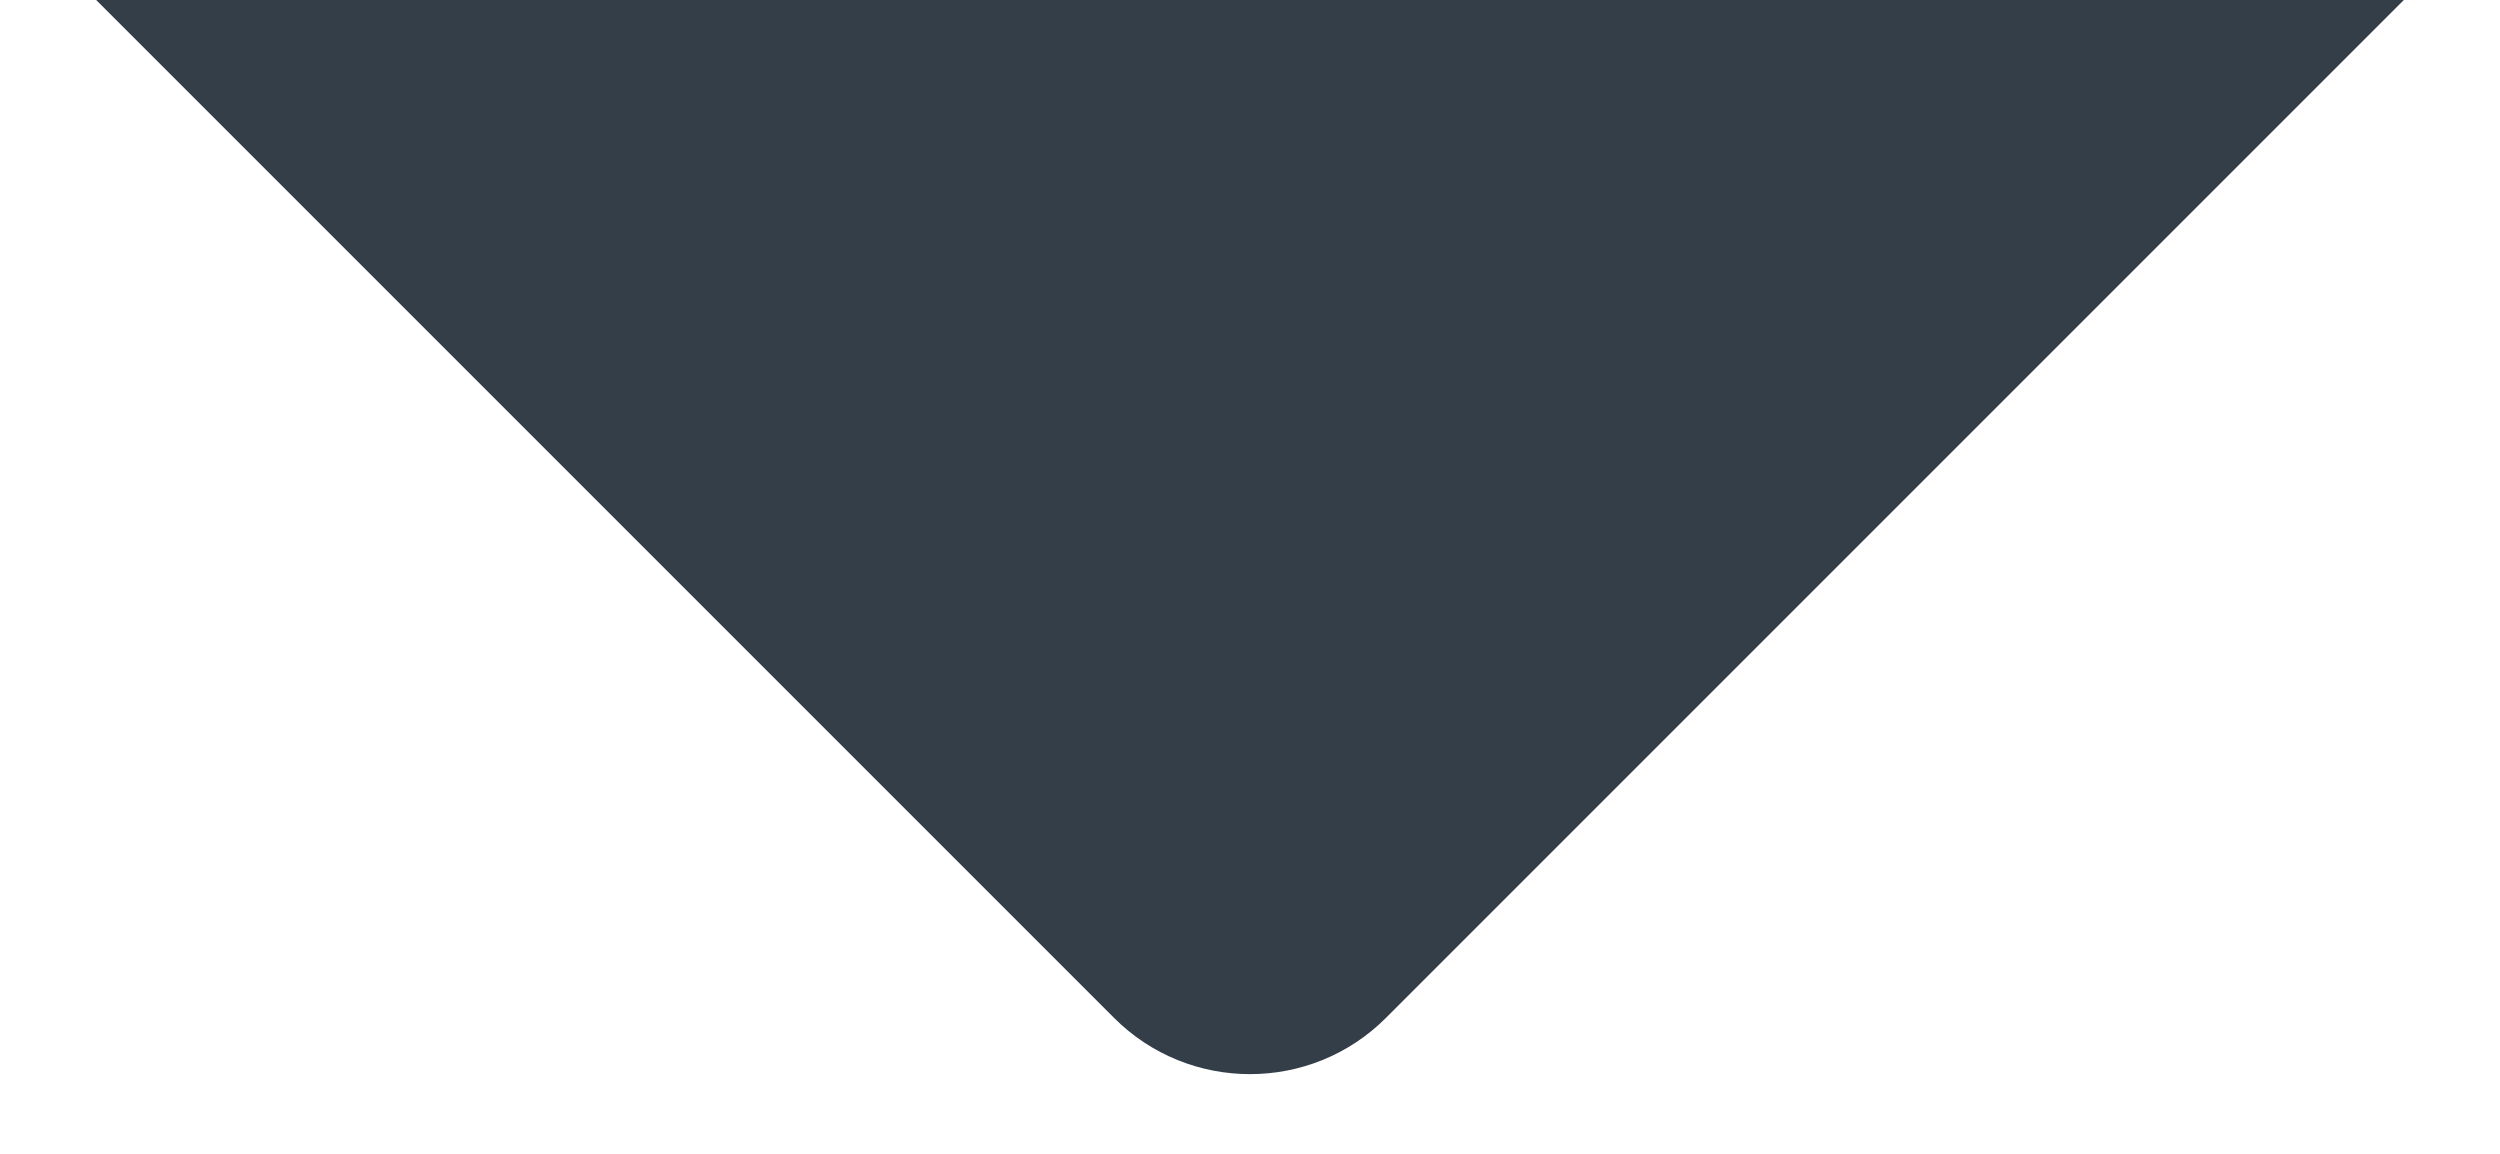
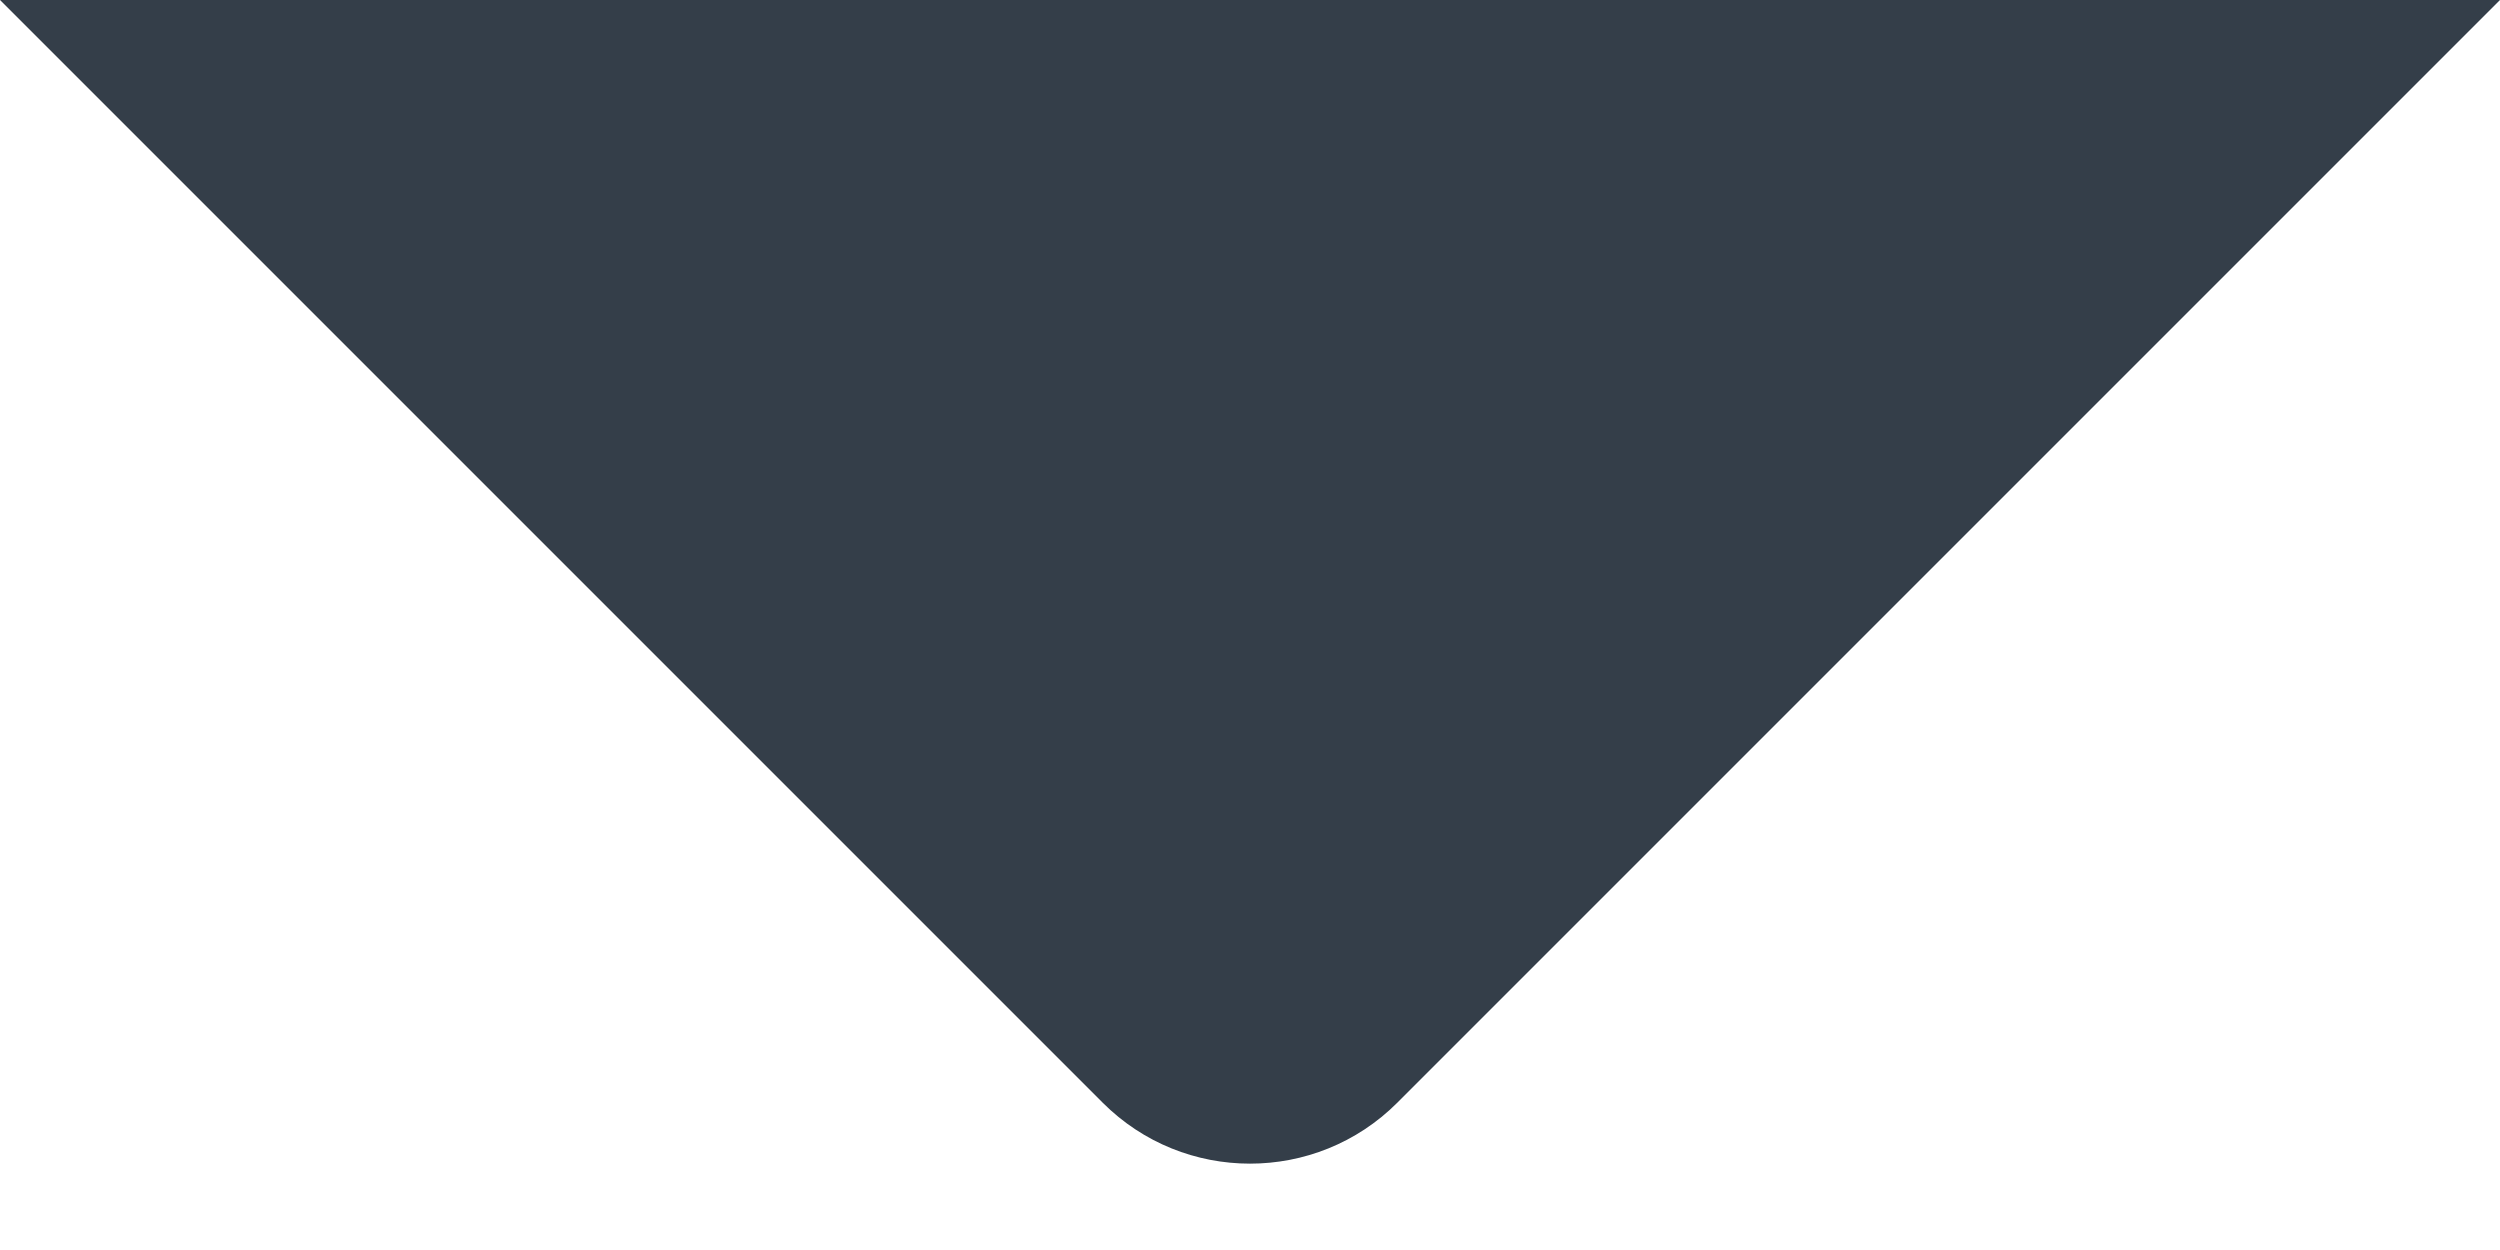
- <svg xmlns="http://www.w3.org/2000/svg" width="13" height="6" viewBox="0 0 13 6" fill="none">
-   <path fill-rule="evenodd" clip-rule="evenodd" d="M12.5 0L7.207 5.293C6.817 5.683 6.183 5.683 5.793 5.293L0.5 0L12.5 0Z" fill="#2A3541" fill-opacity="0.95" />
+ <svg xmlns="http://www.w3.org/2000/svg" width="12" height="6" viewBox="0 0 12 6" fill="none">
+   <path fill-rule="evenodd" clip-rule="evenodd" d="M12 0L6.707 5.293C6.317 5.683 5.683 5.683 5.293 5.293L0 0L12 0Z" fill="#2A3541" fill-opacity="0.95" />
</svg>
